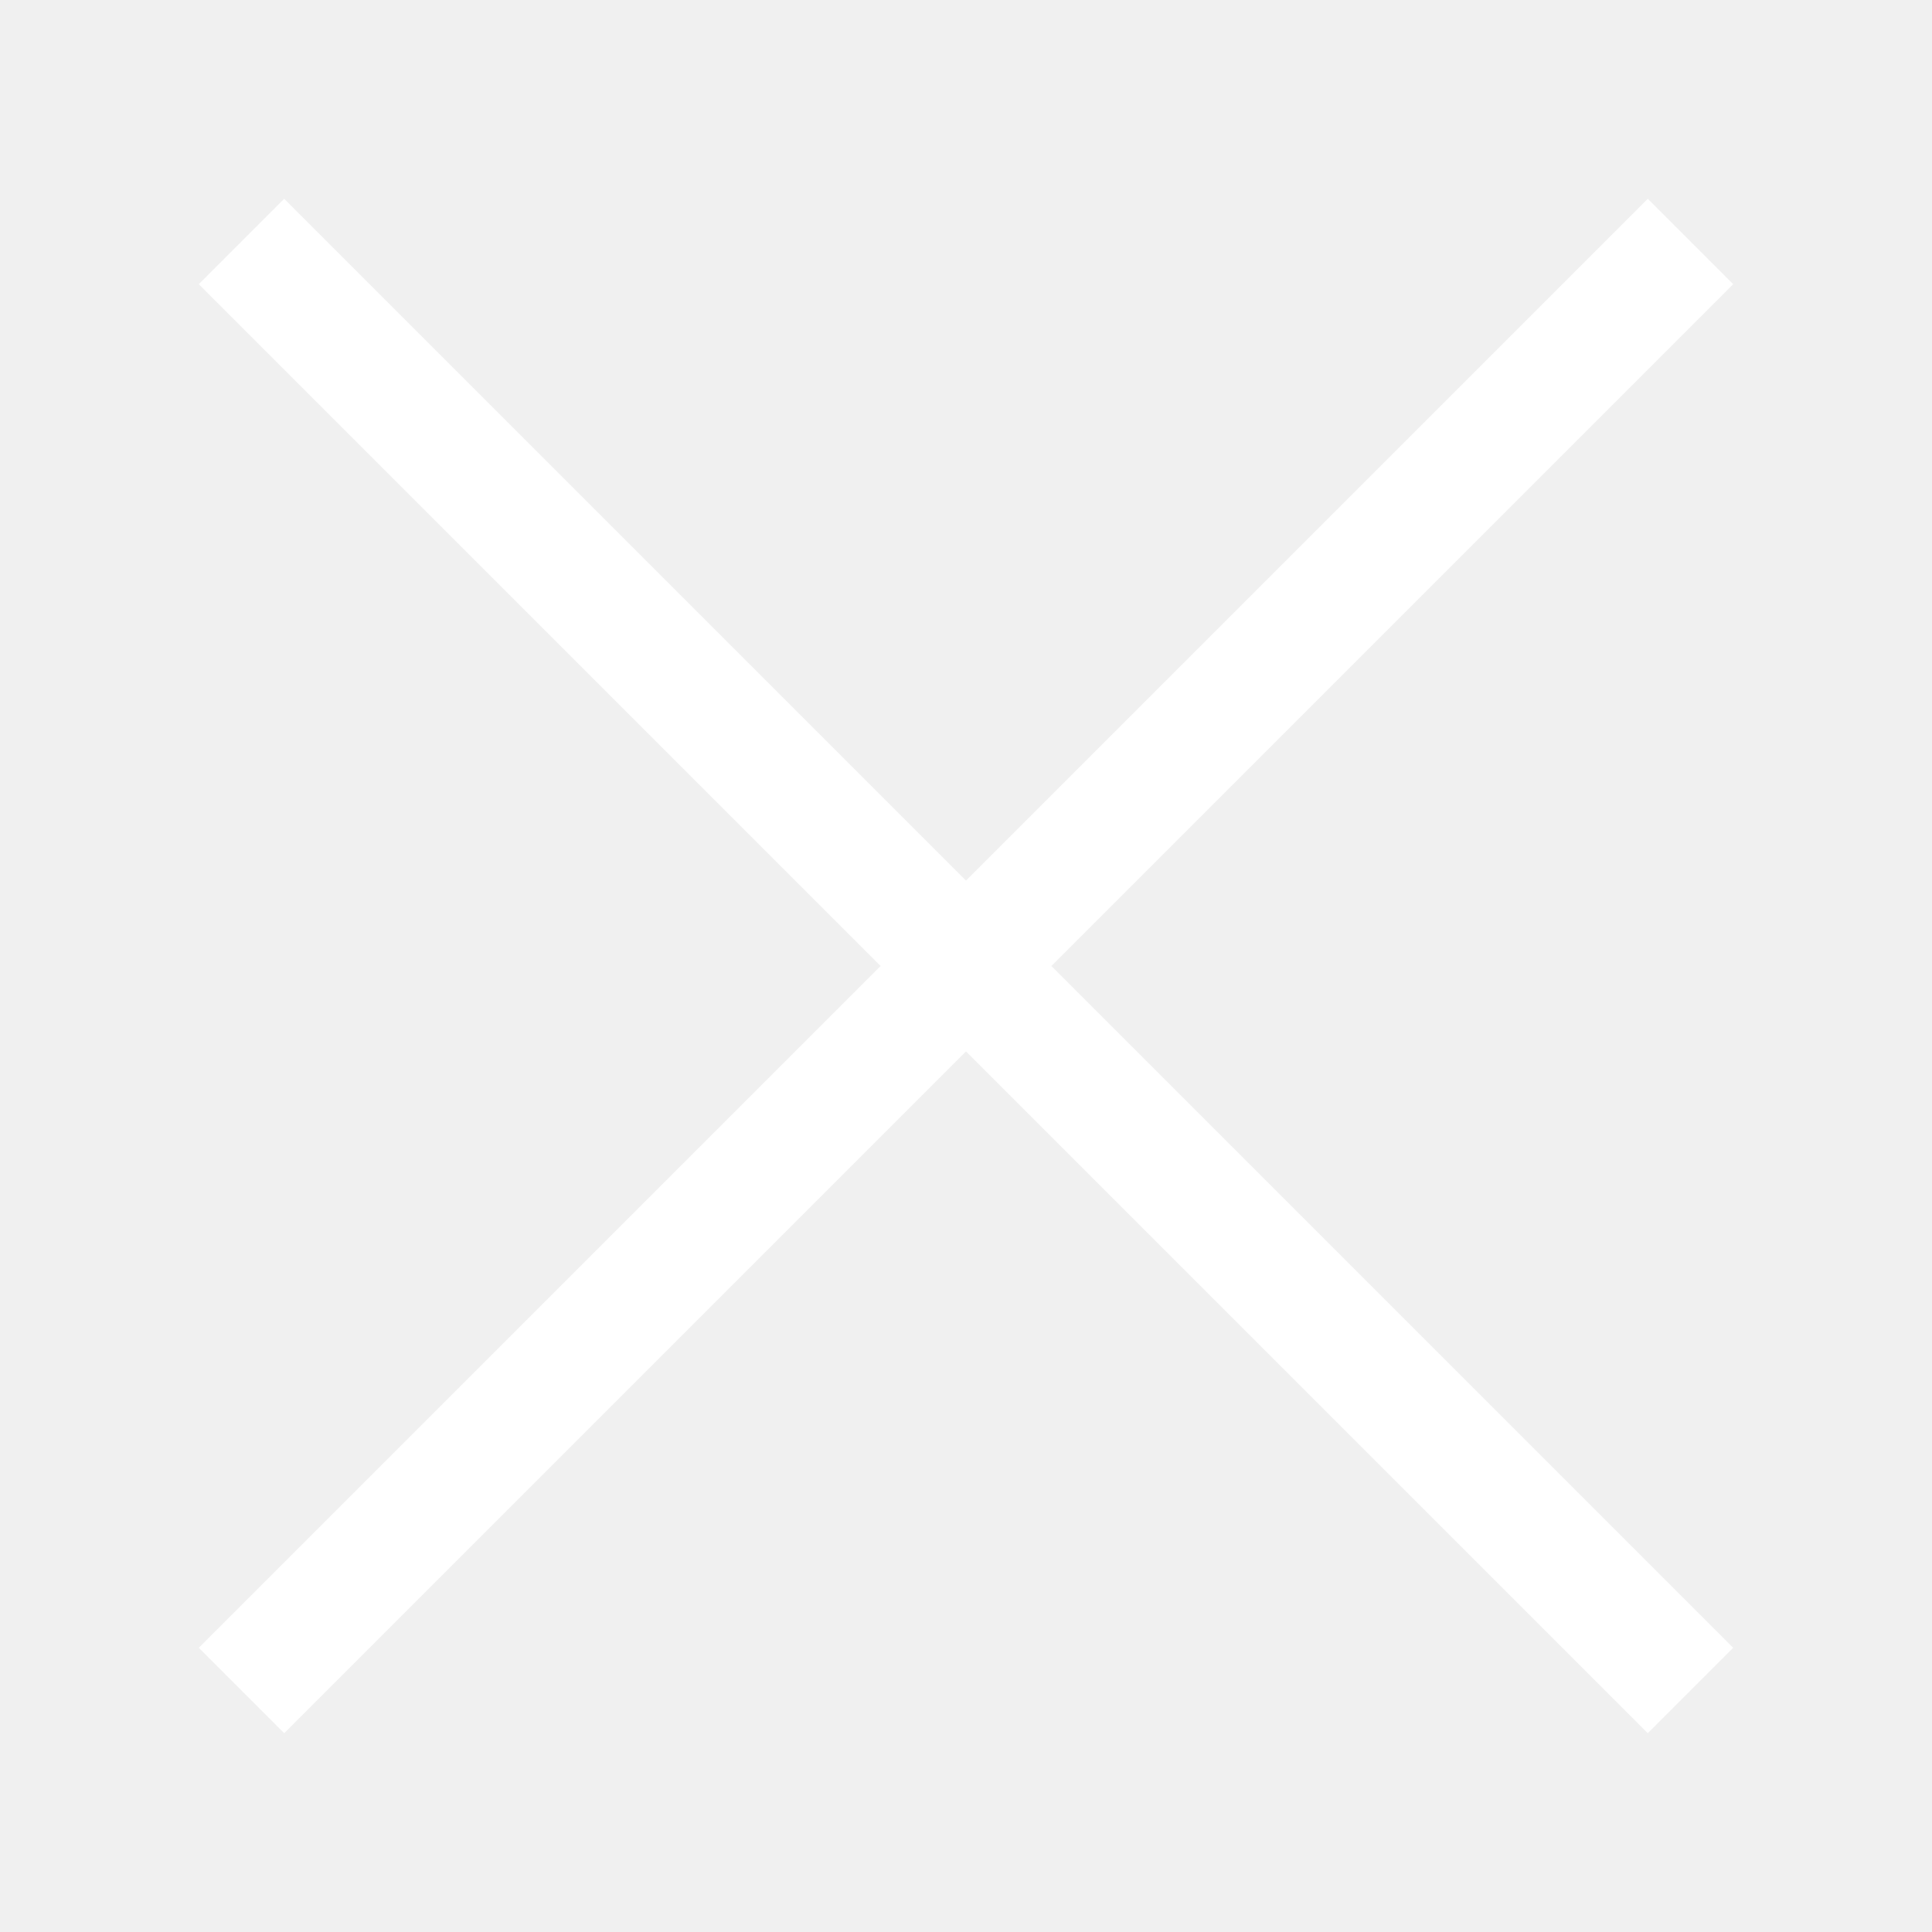
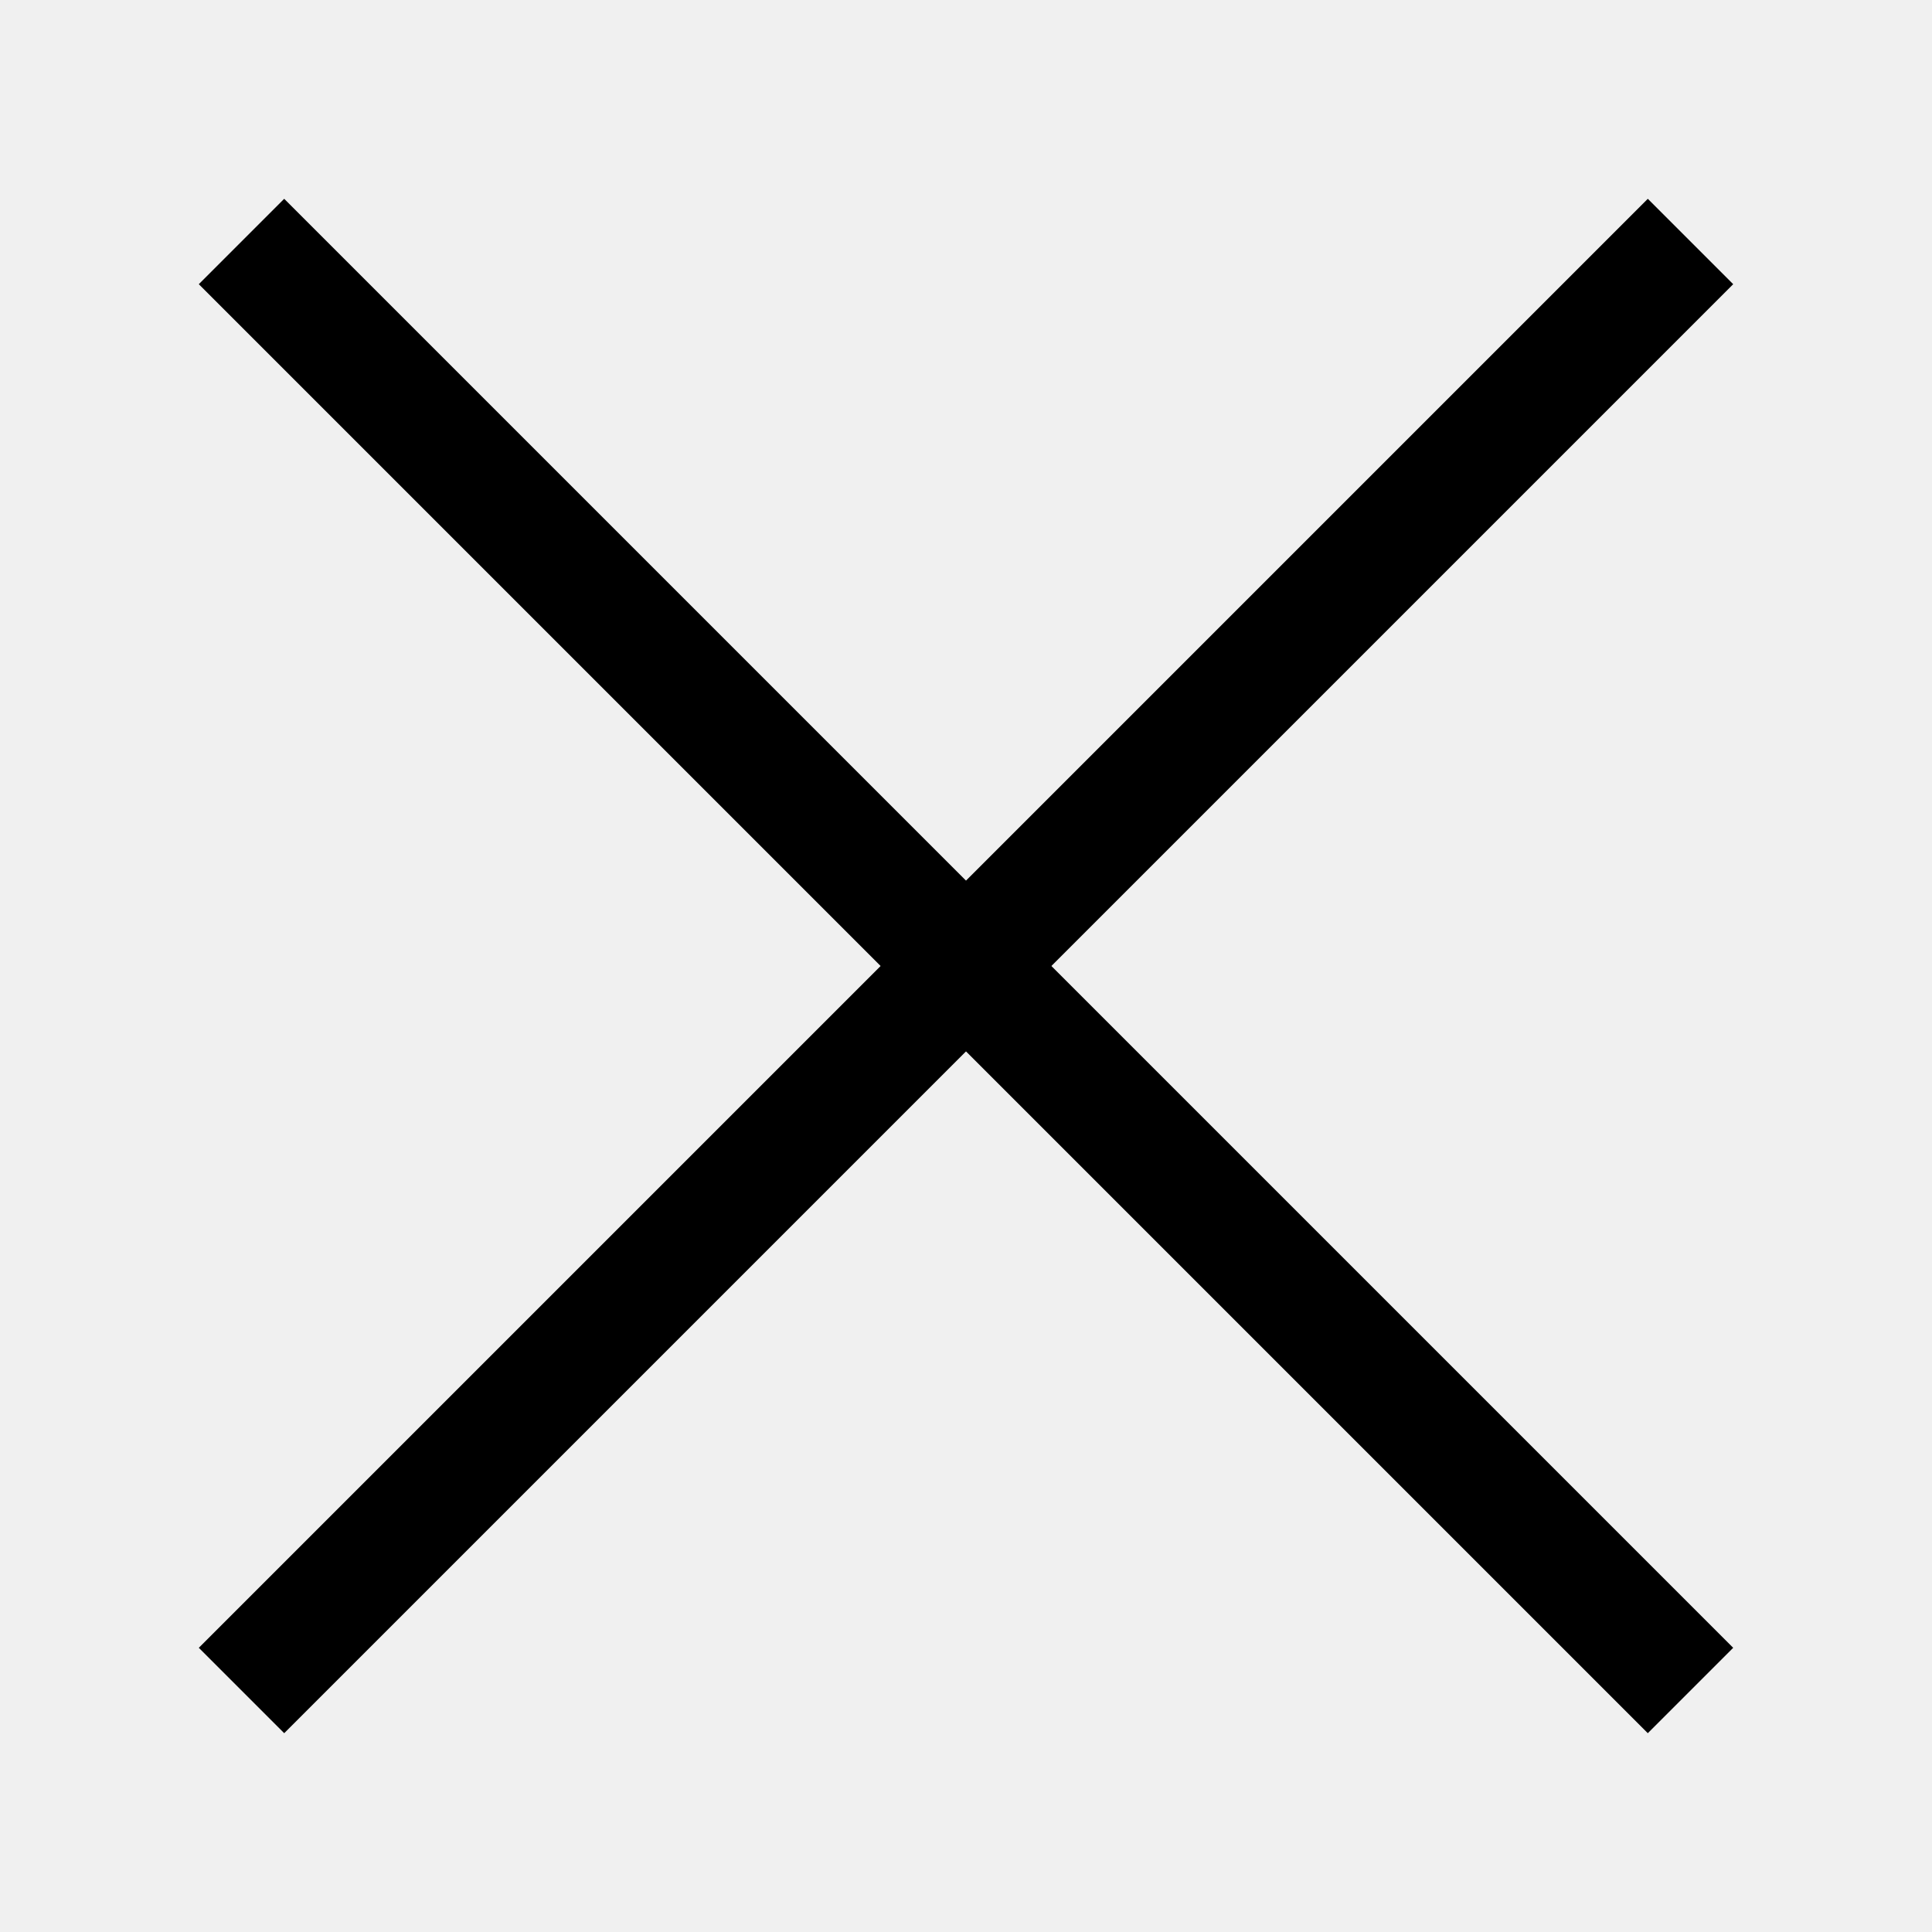
<svg xmlns="http://www.w3.org/2000/svg" height="32" viewBox="0 0 32 32" width="32">
-   <line x1="4" y1="4" x2="28" y2="28" stroke="white" stroke-width="2" fill="none" />
-   <line x1="4" y1="28" x2="28" y2="4" stroke="white" stroke-width="2" fill="none" />
+   <line x1="4" y1="4" x2="28" y2="28" stroke="black" stroke-width="2" fill="none" />
+   <line x1="4" y1="28" x2="28" y2="4" stroke="black" stroke-width="2" fill="none" />
</svg>
